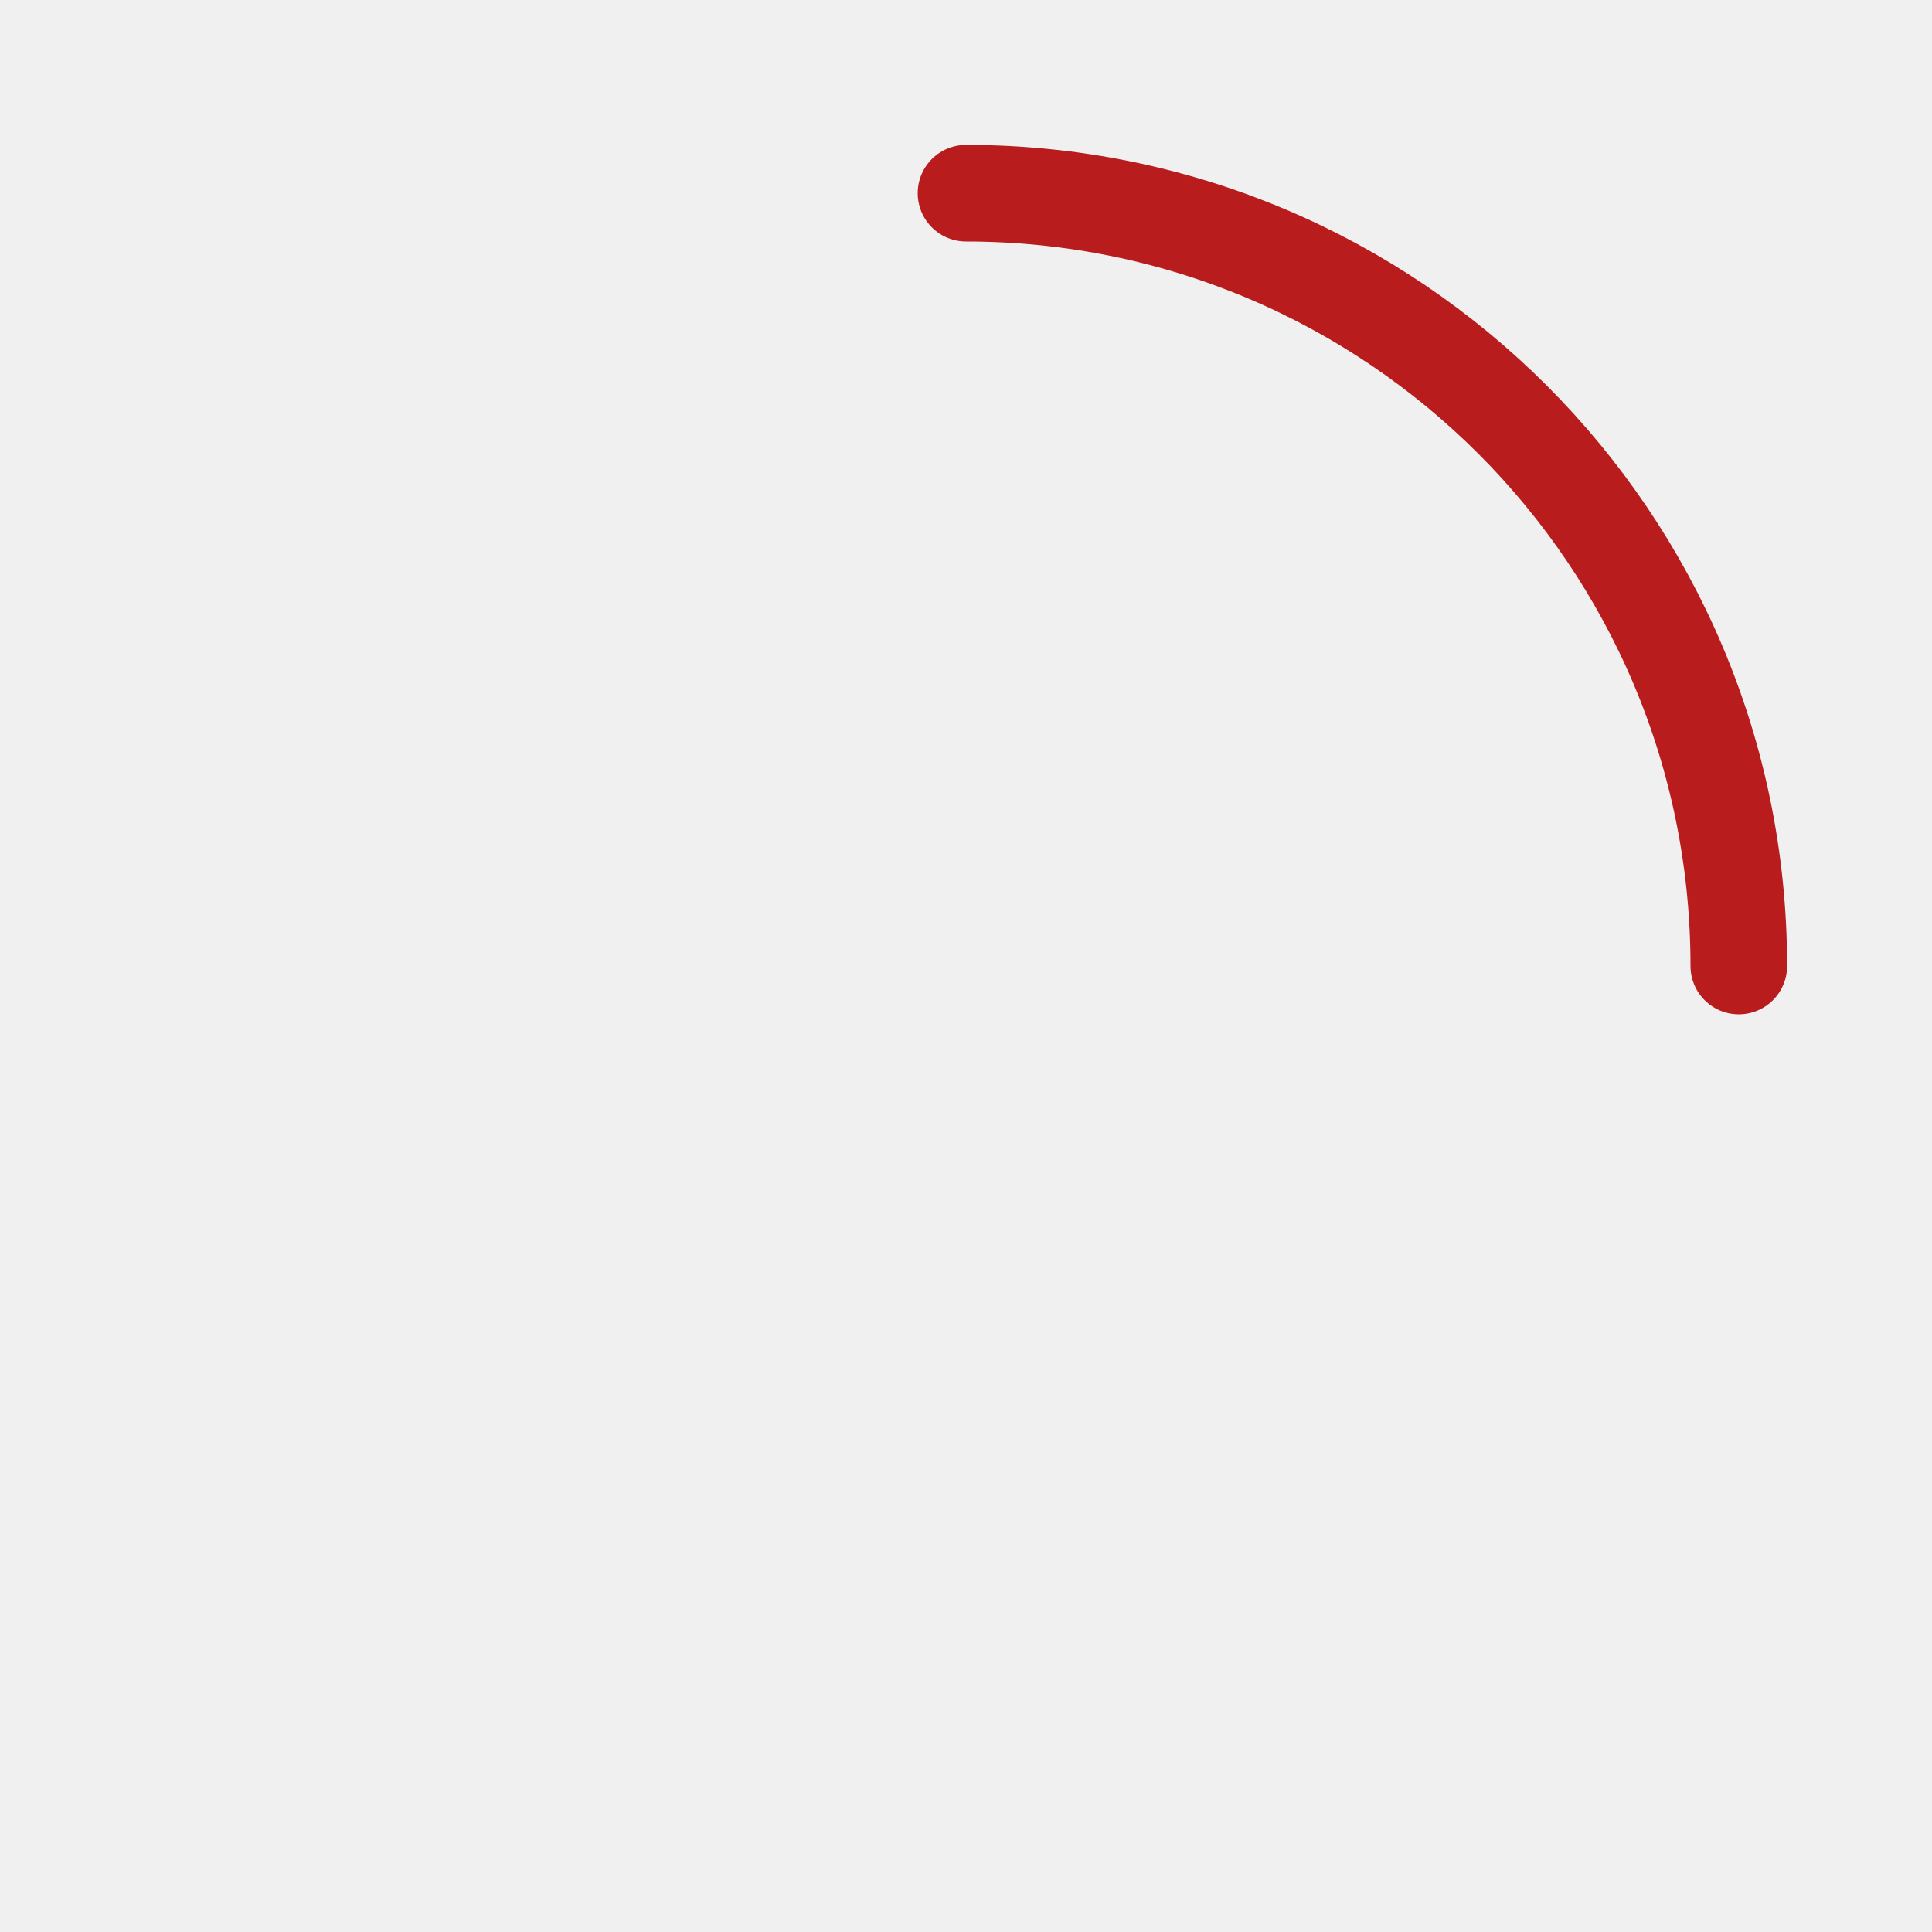
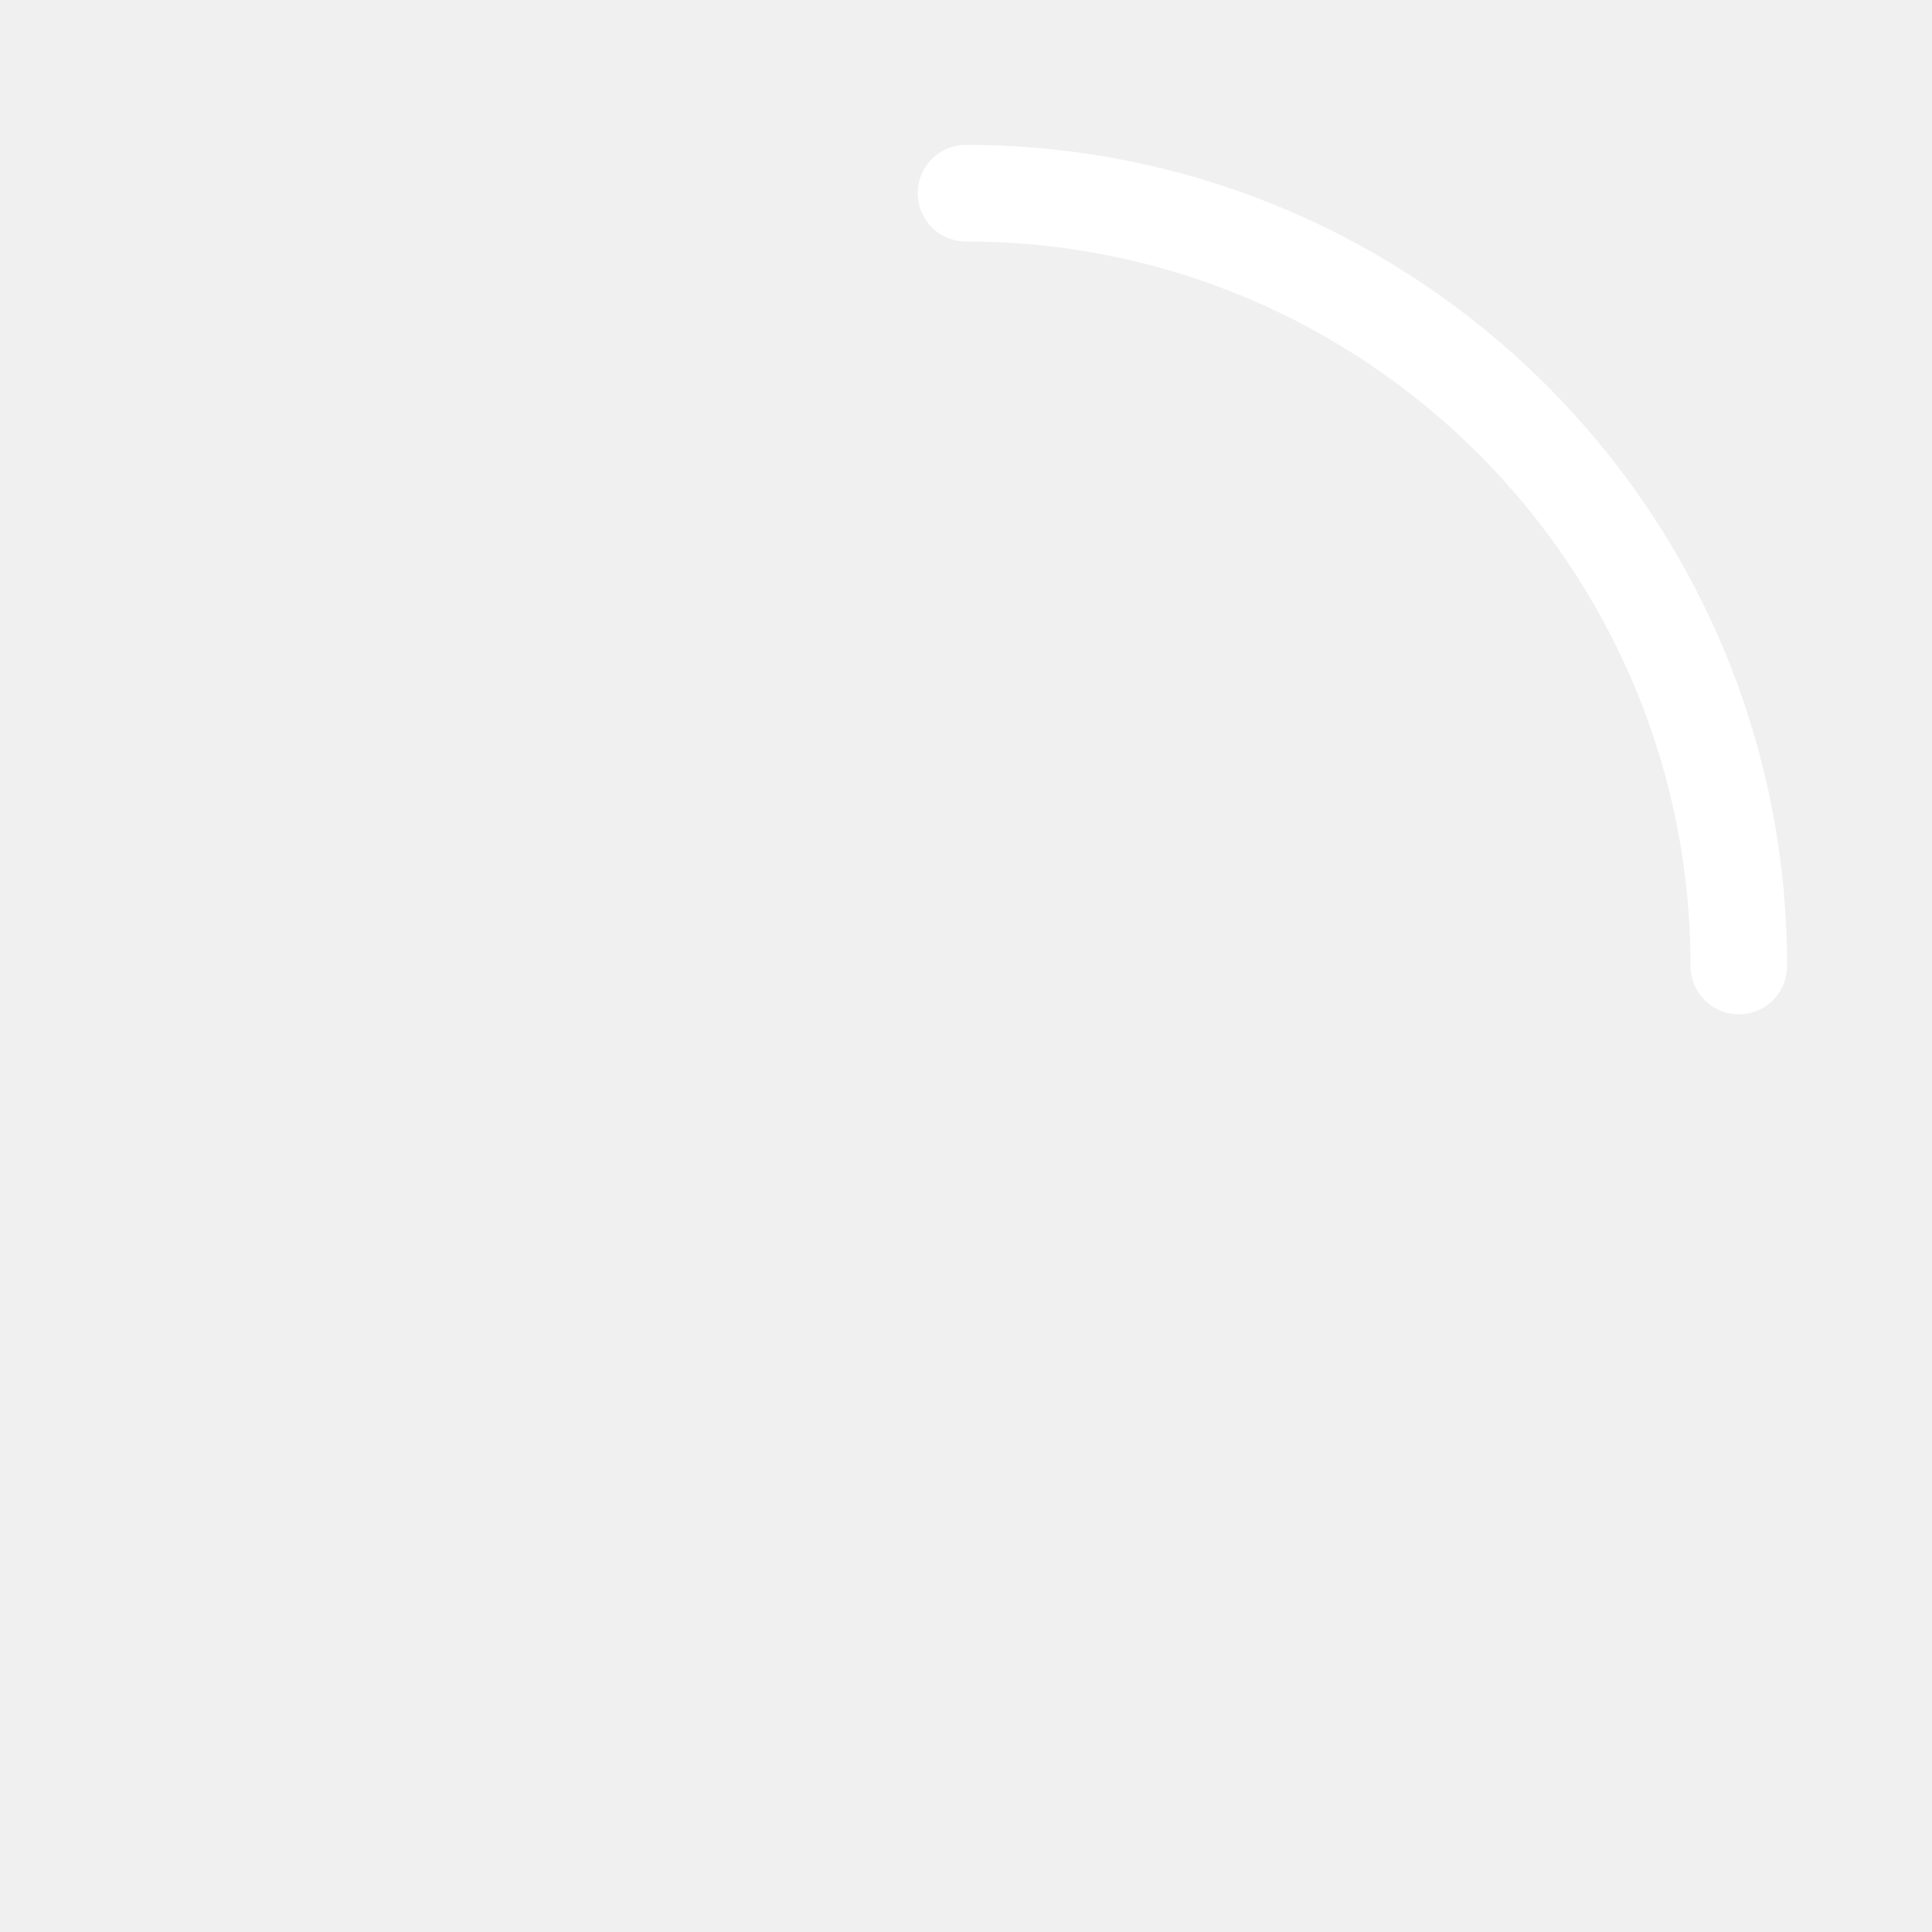
<svg xmlns="http://www.w3.org/2000/svg" width="200" height="200" viewBox="0 0 200 200">
-   <path d="M100 20 A80 80 0 0 1 180 100" fill="none" stroke="#b91c1c" stroke-width="10" stroke-linecap="round">
+   <path d="M100 20 A80 80 0 0 1 180 100" fill="none" stroke="#ffffff" stroke-width="10" stroke-linecap="round">
    <animateTransform attributeName="transform" type="rotate" from="0 100 100" to="360 100 100" dur="0.2s" repeatCount="indefinite" />
    <animateTransform attributeName="transform" type="scale" values="1; 0.6; 1" additive="sum" dur="3s" repeatCount="indefinite" />
  </path>
</svg>
